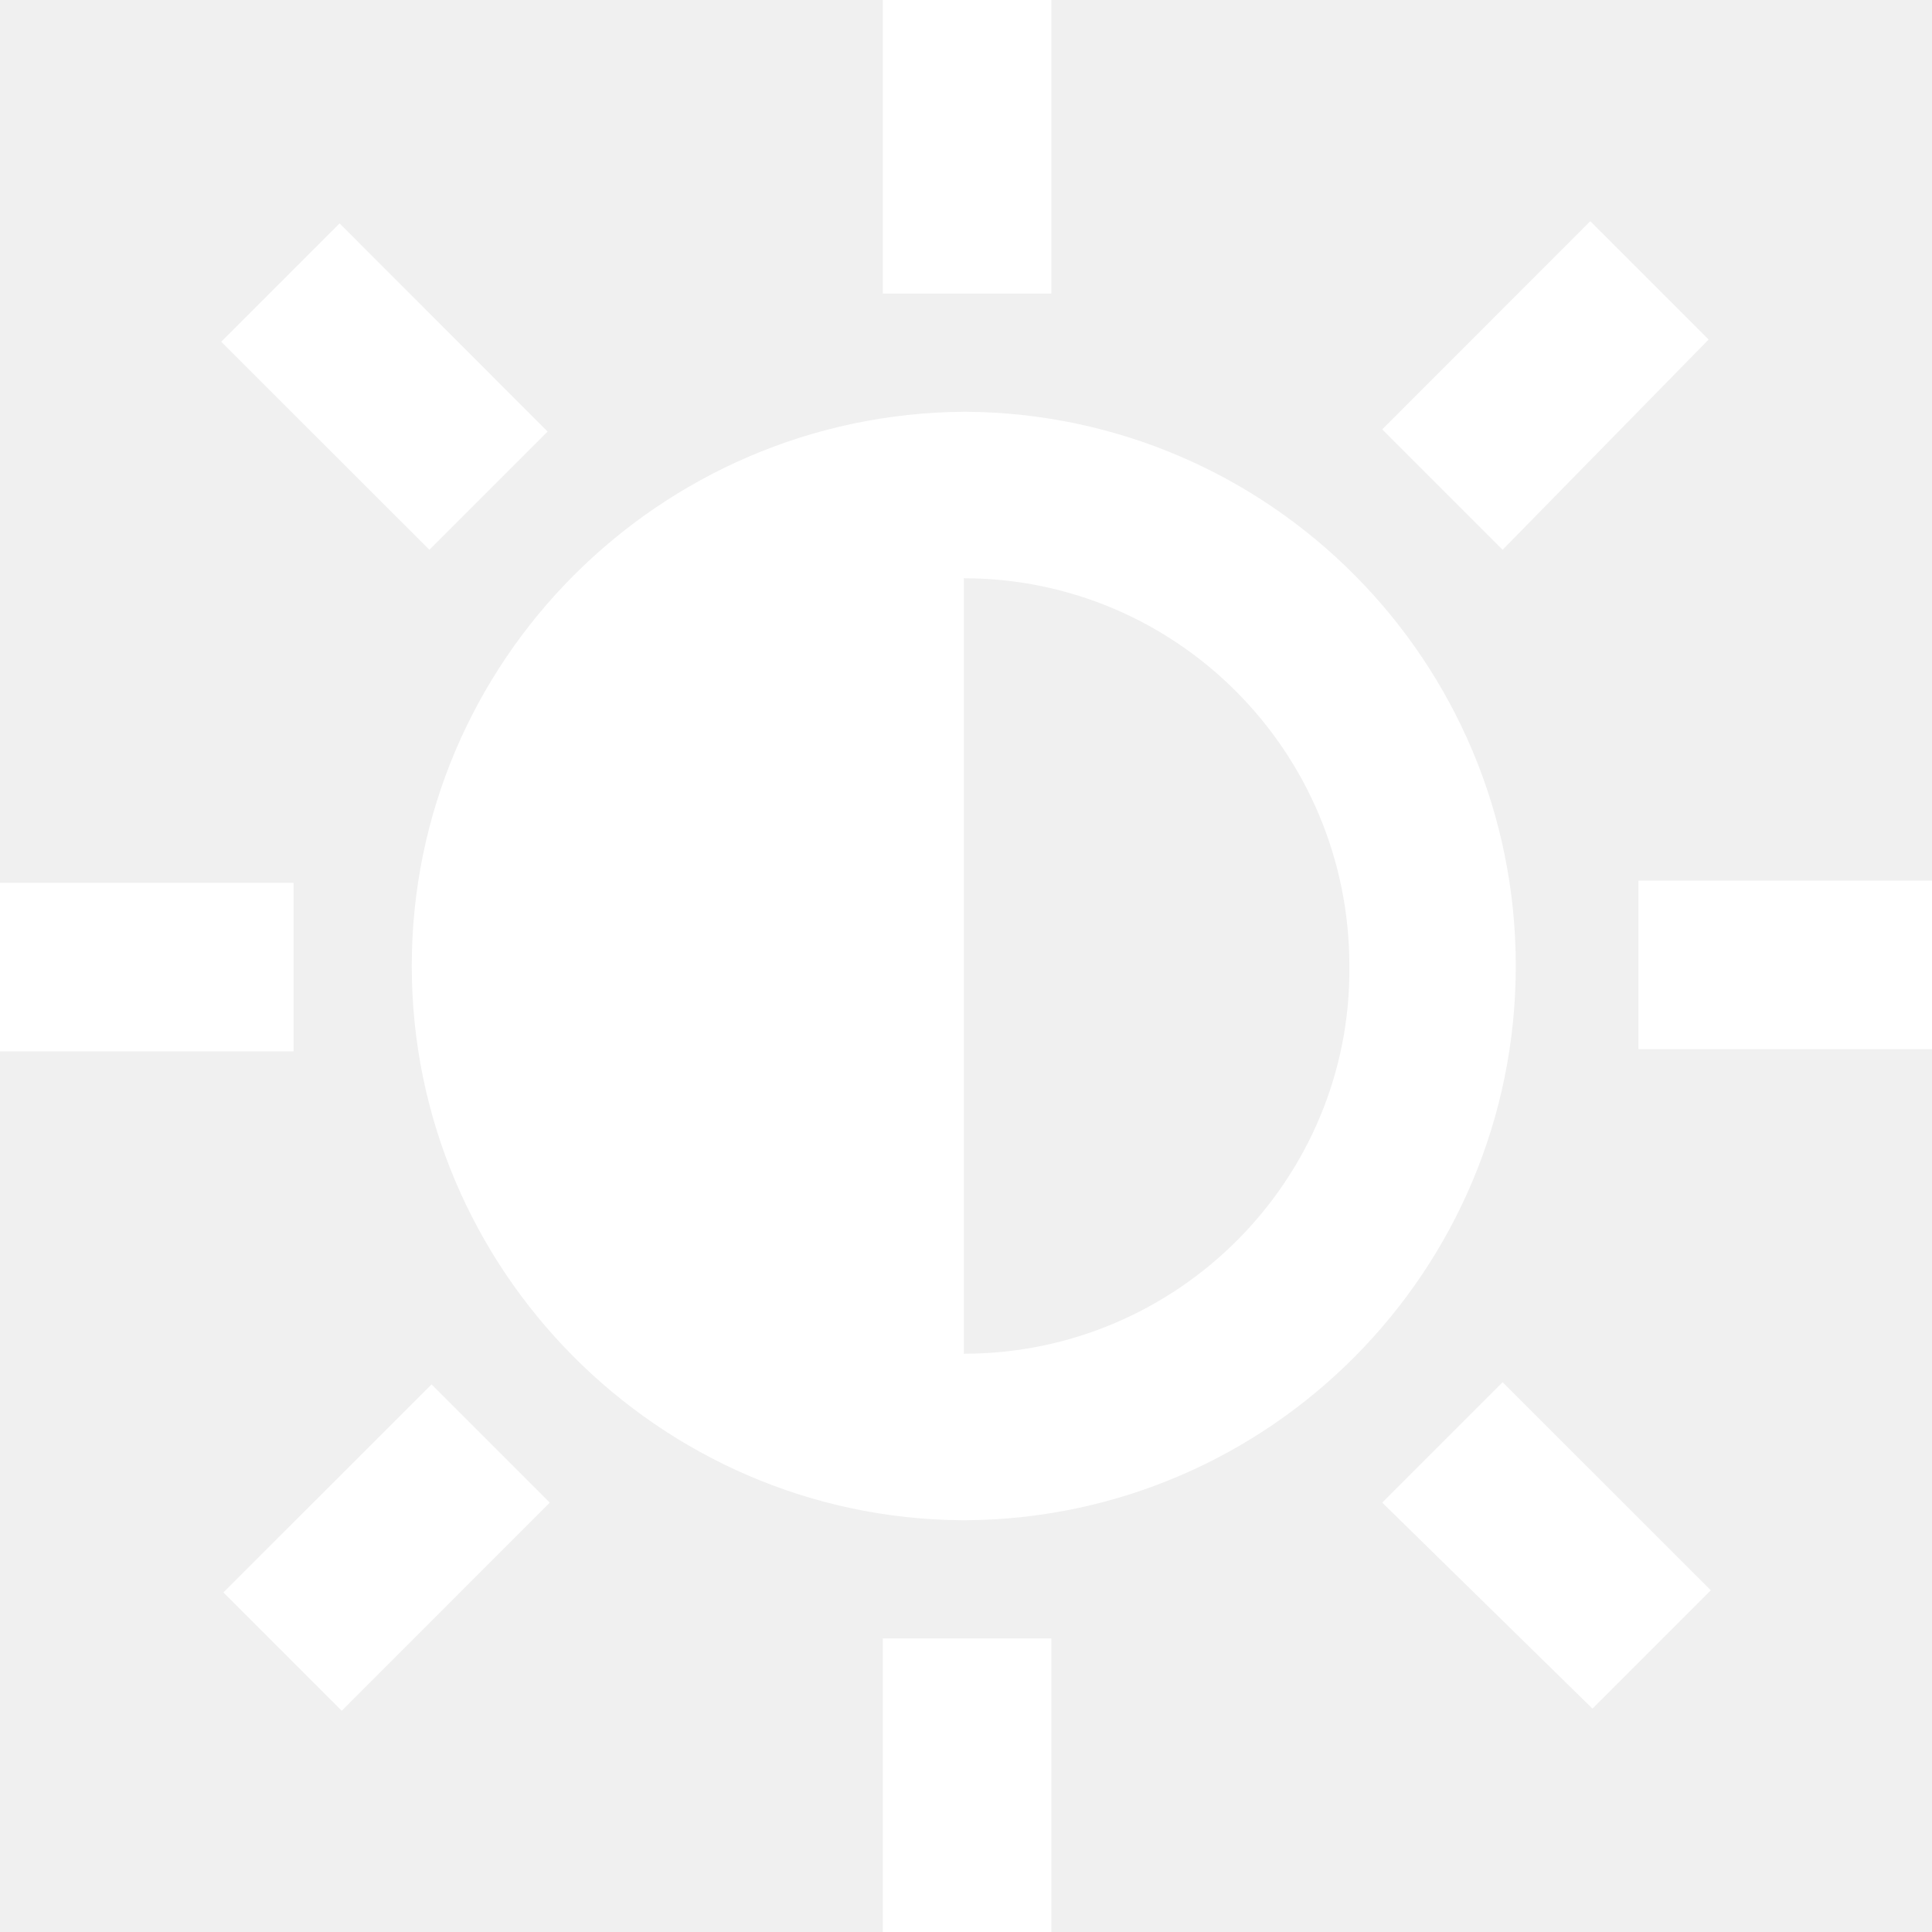
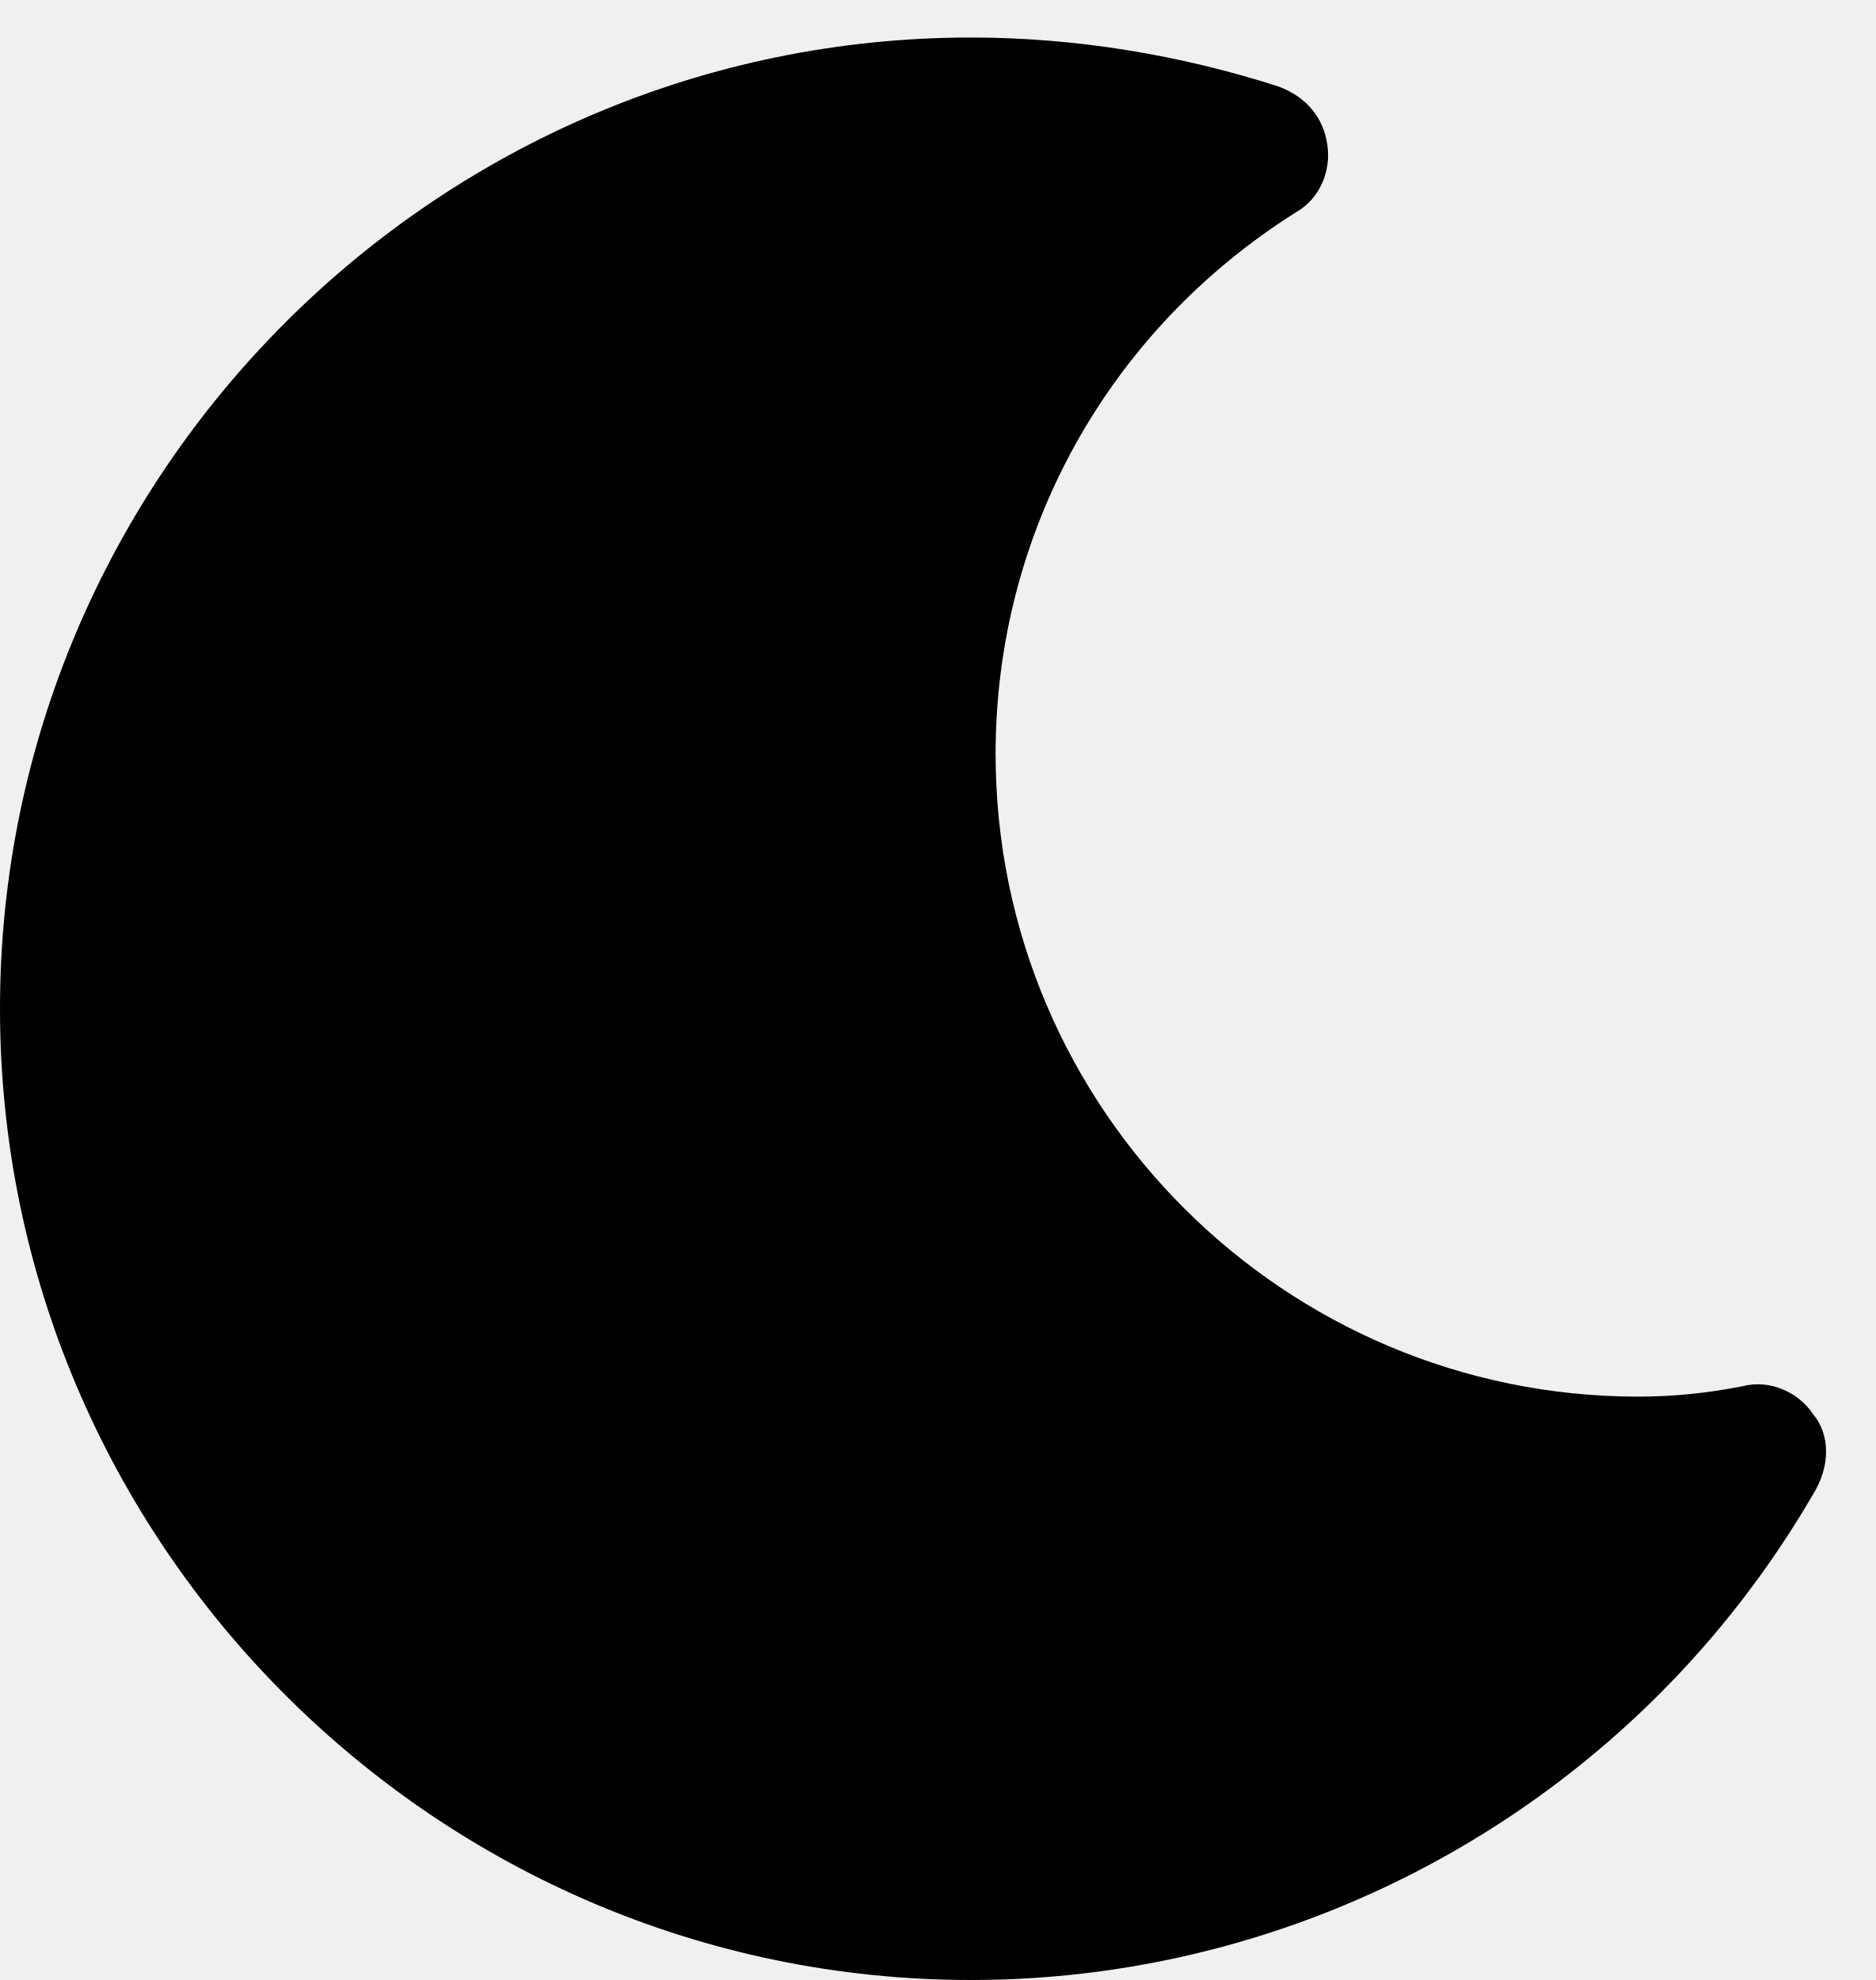
- <svg xmlns="http://www.w3.org/2000/svg" width="16" height="16" viewBox="0 0 16 16" fill="none">
-   <path d="M8 3.41C7.982 3.41 7.982 3.41 7.982 3.41C5.46 3.429 3.41 5.478 3.41 8C3.41 10.521 5.46 12.571 7.964 12.59C7.964 12.59 7.964 12.59 7.982 12.59C7.982 12.59 7.982 12.59 8 12.59C10.521 12.571 12.553 10.521 12.553 8C12.553 5.478 10.521 3.429 8 3.41ZM7.982 11.211V4.789C9.742 4.789 11.175 6.222 11.175 8C11.193 9.76 9.76 11.211 7.982 11.211ZM7.311 0H8.707V2.431H7.311V0ZM7.311 13.569H8.707V16H7.311V13.569ZM0 7.311H2.431V8.707H0V7.311ZM16 8.689H13.569V7.293H16V8.689ZM3.556 4.553L1.832 2.83L2.812 1.85L4.535 3.574L3.556 4.553ZM12.444 11.447L14.168 13.17L13.188 14.15L11.447 12.444L12.444 11.447ZM4.553 12.444L2.83 14.168L1.85 13.188L3.574 11.465L4.553 12.444ZM12.444 4.553L11.447 3.556L13.17 1.832L14.15 2.812L12.444 4.553Z" fill="white" />
+ <svg xmlns="http://www.w3.org/2000/svg" width="18" height="19" viewBox="0 0 18 19" fill="none">
+   <path d="M17.4 13.569C17.266 13.368 16.997 13.234 16.729 13.301C16.394 13.368 16.059 13.402 15.723 13.402C12.337 13.402 9.555 10.652 9.555 7.233C9.555 5.121 10.628 3.176 12.438 2.037C12.673 1.903 12.773 1.634 12.74 1.4C12.706 1.131 12.539 0.93 12.27 0.83C11.332 0.528 10.326 0.36 9.32 0.36C4.191 0.36 0 4.551 0 9.68C0 14.81 4.191 19 9.32 19C12.639 19 15.723 17.224 17.4 14.34C17.567 14.072 17.567 13.77 17.4 13.569L17.4 13.569Z" fill="black" />
</svg>
